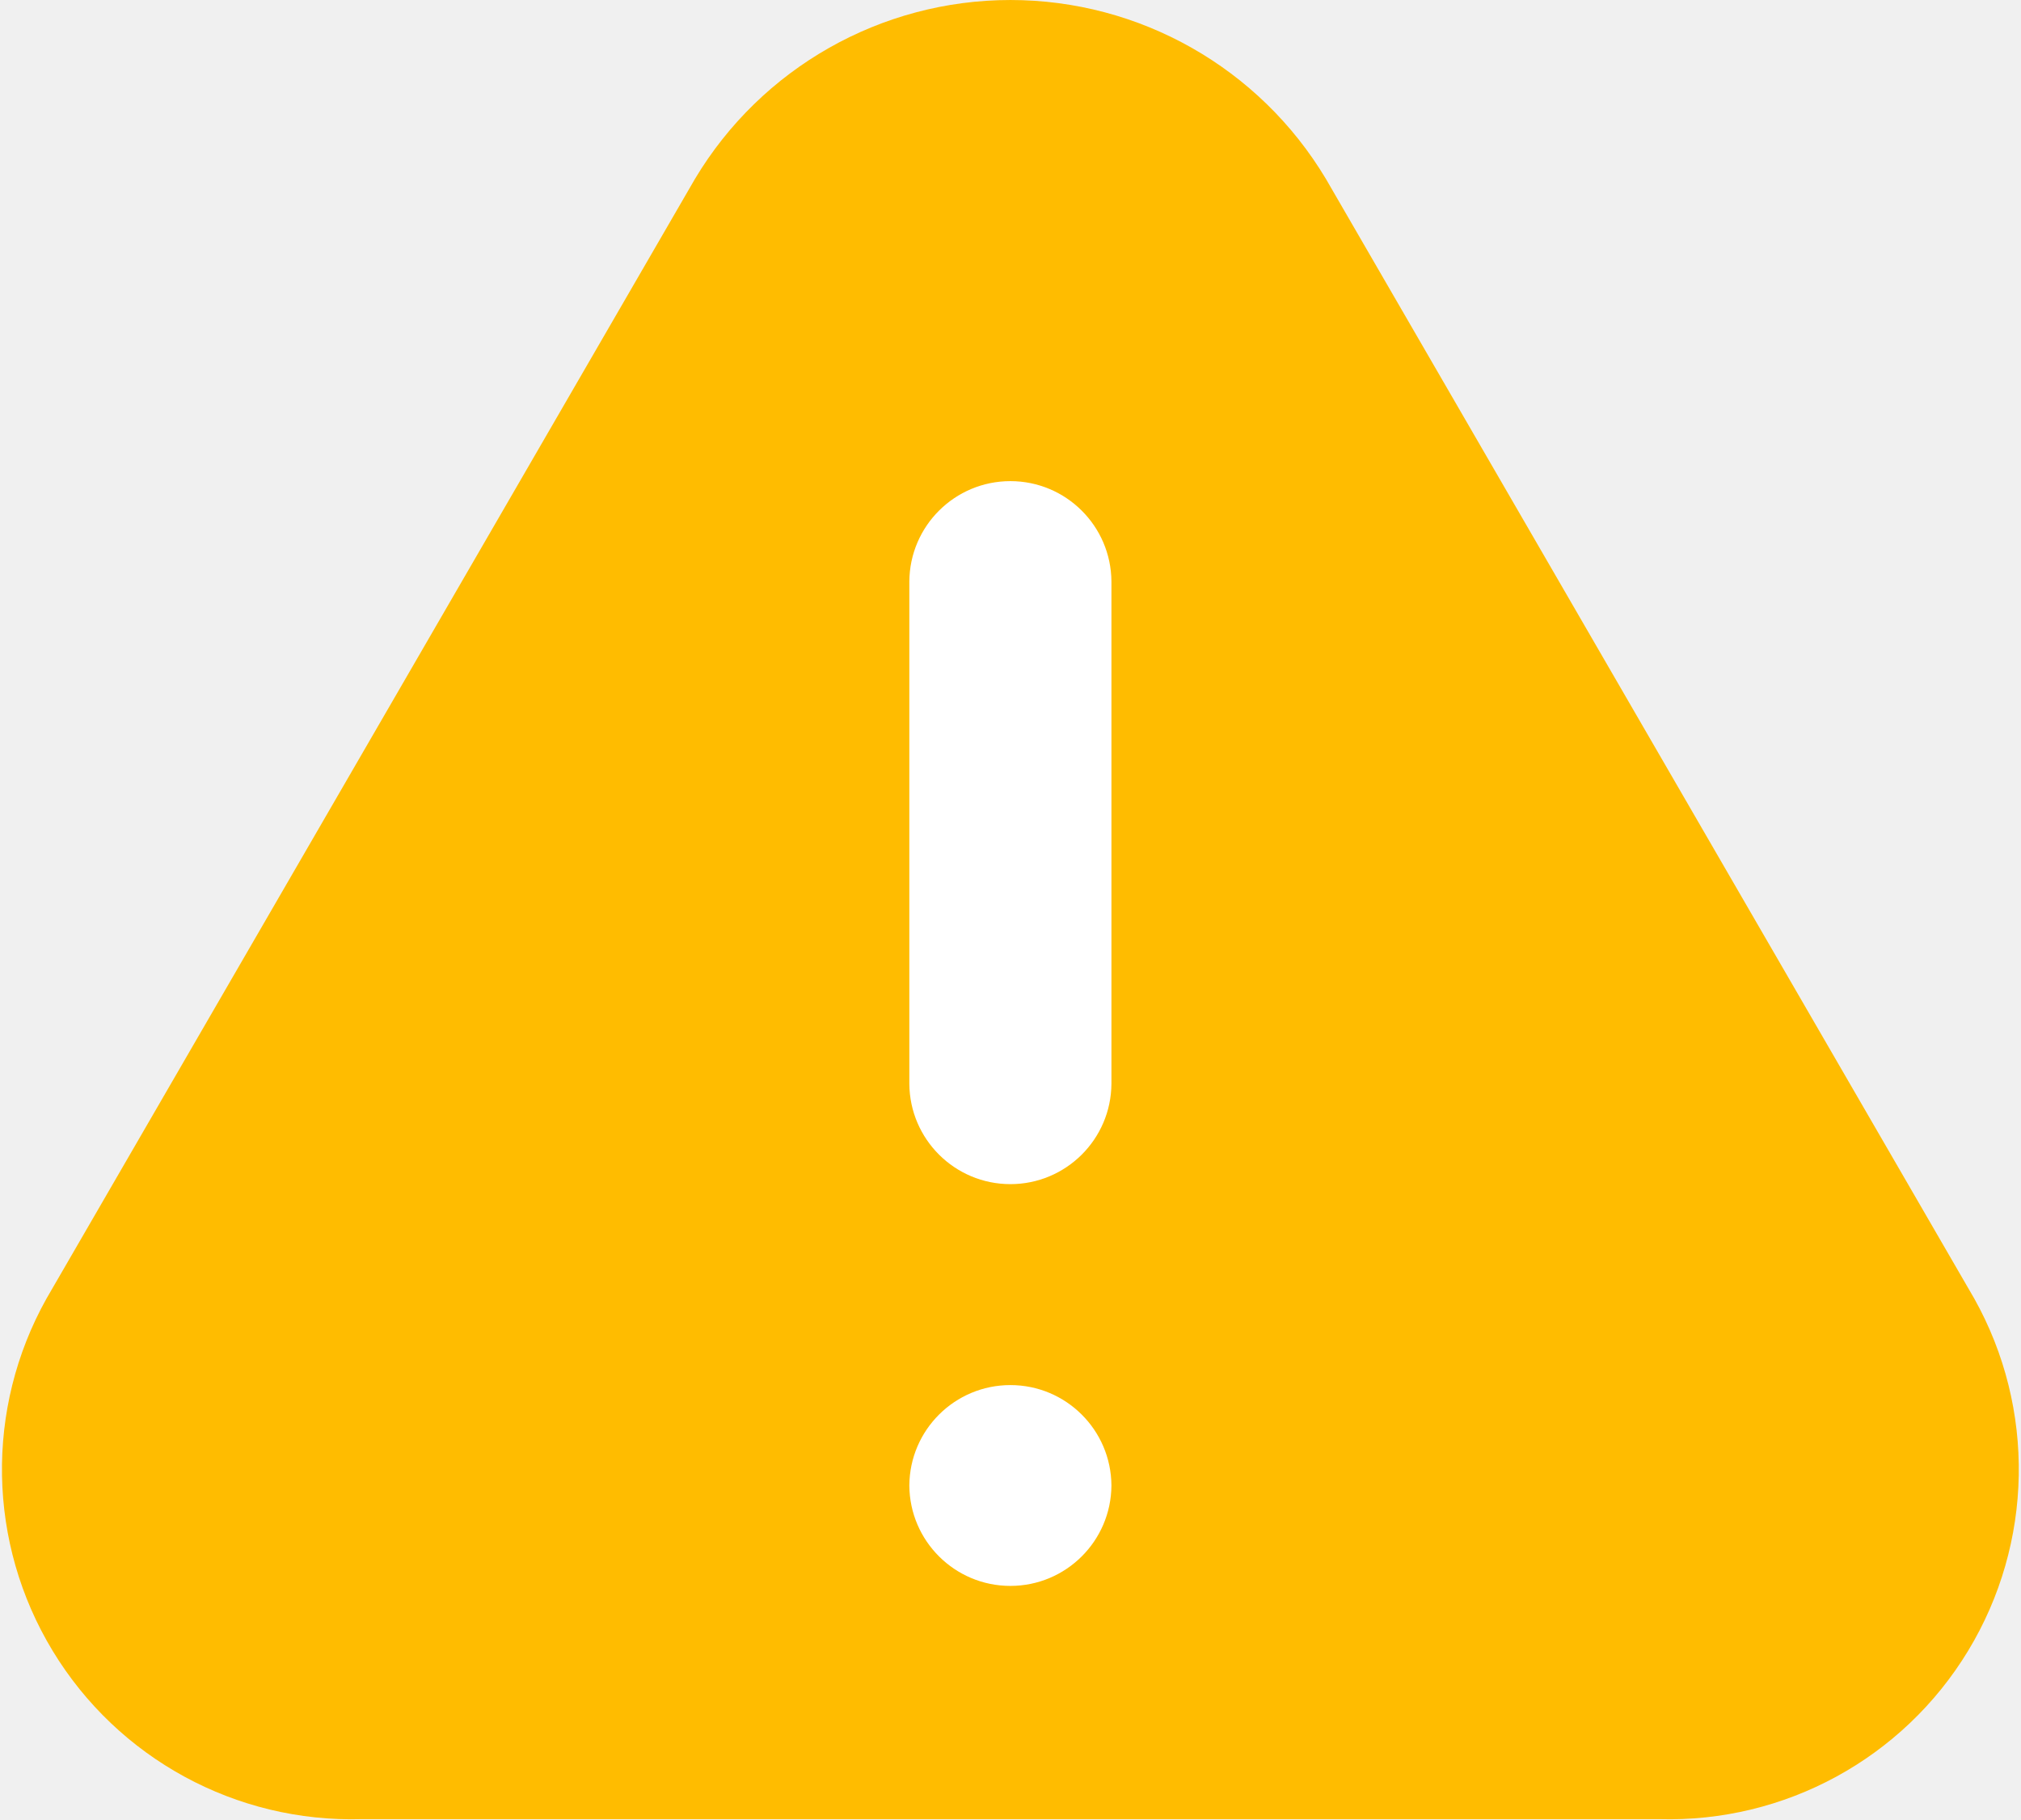
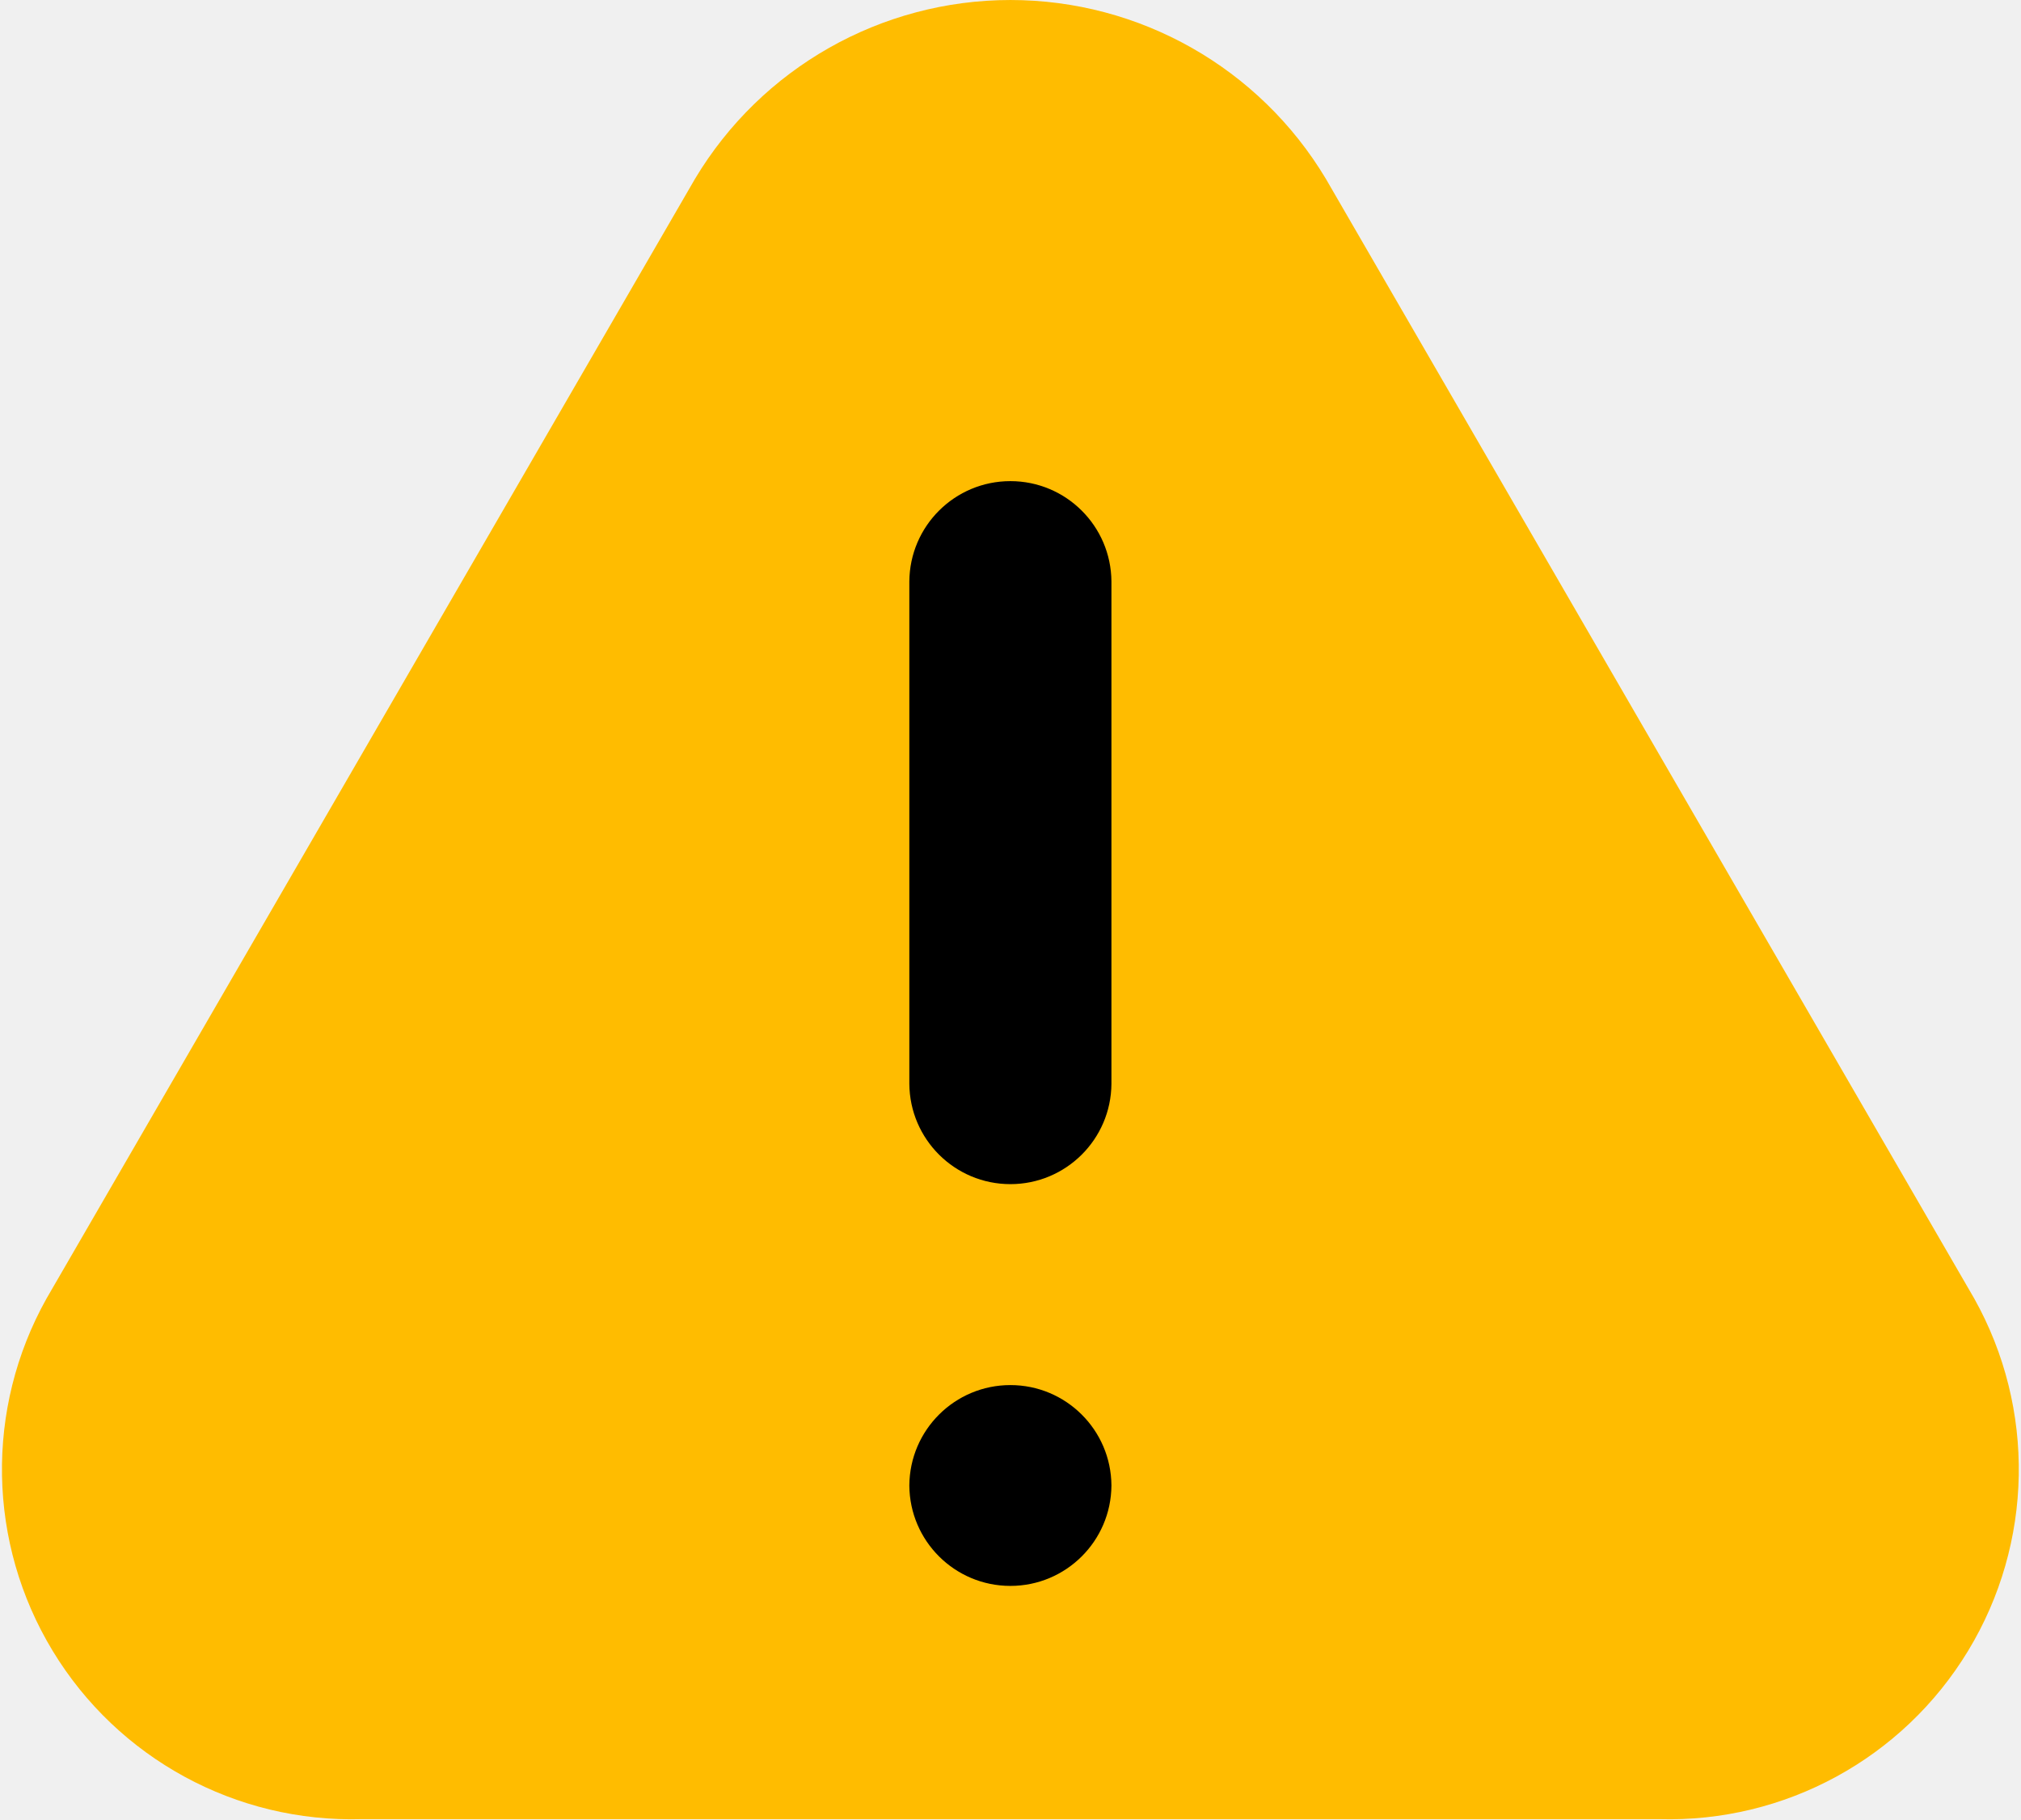
<svg xmlns="http://www.w3.org/2000/svg" id="Alert_icon_2" data-name="Alert icon 2" width="34" height="30.6" viewBox="0 0 34 30.6">
  <path id="Path_60" data-name="Path 60" d="M14.512,7.194a6.185,6.185,0,0,1,10.612,0l10.91,18.838a5.885,5.885,0,0,1-5.306,8.754H8.909A5.885,5.885,0,0,1,3.6,26.032Z" transform="translate(-2.819 -4.187)" fill="#ffbc00" />
-   <path id="Path_59" data-name="Path 59" d="M-3969.3,23.583a1.7,1.7,0,0,1-1.7-1.689,1.7,1.7,0,0,1,1.7-1.689,1.7,1.7,0,0,1,1.7,1.689A1.7,1.7,0,0,1-3969.3,23.583Zm0-6.758a1.7,1.7,0,0,1-1.7-1.689V6.689A1.7,1.7,0,0,1-3969.3,5a1.7,1.7,0,0,1,1.7,1.689v8.447A1.7,1.7,0,0,1-3969.3,16.825Z" transform="translate(3986.298 3.093)" fill="#fff" />
+   <path id="Path_59" data-name="Path 59" d="M-3969.3,23.583a1.7,1.7,0,0,1-1.7-1.689,1.7,1.7,0,0,1,1.7-1.689,1.7,1.7,0,0,1,1.7,1.689A1.7,1.7,0,0,1-3969.3,23.583Zm0-6.758a1.7,1.7,0,0,1-1.7-1.689V6.689A1.7,1.7,0,0,1-3969.3,5a1.7,1.7,0,0,1,1.7,1.689v8.447A1.7,1.7,0,0,1-3969.3,16.825Z" transform="translate(3986.298 3.093)" fill="currentColor" />
</svg>
